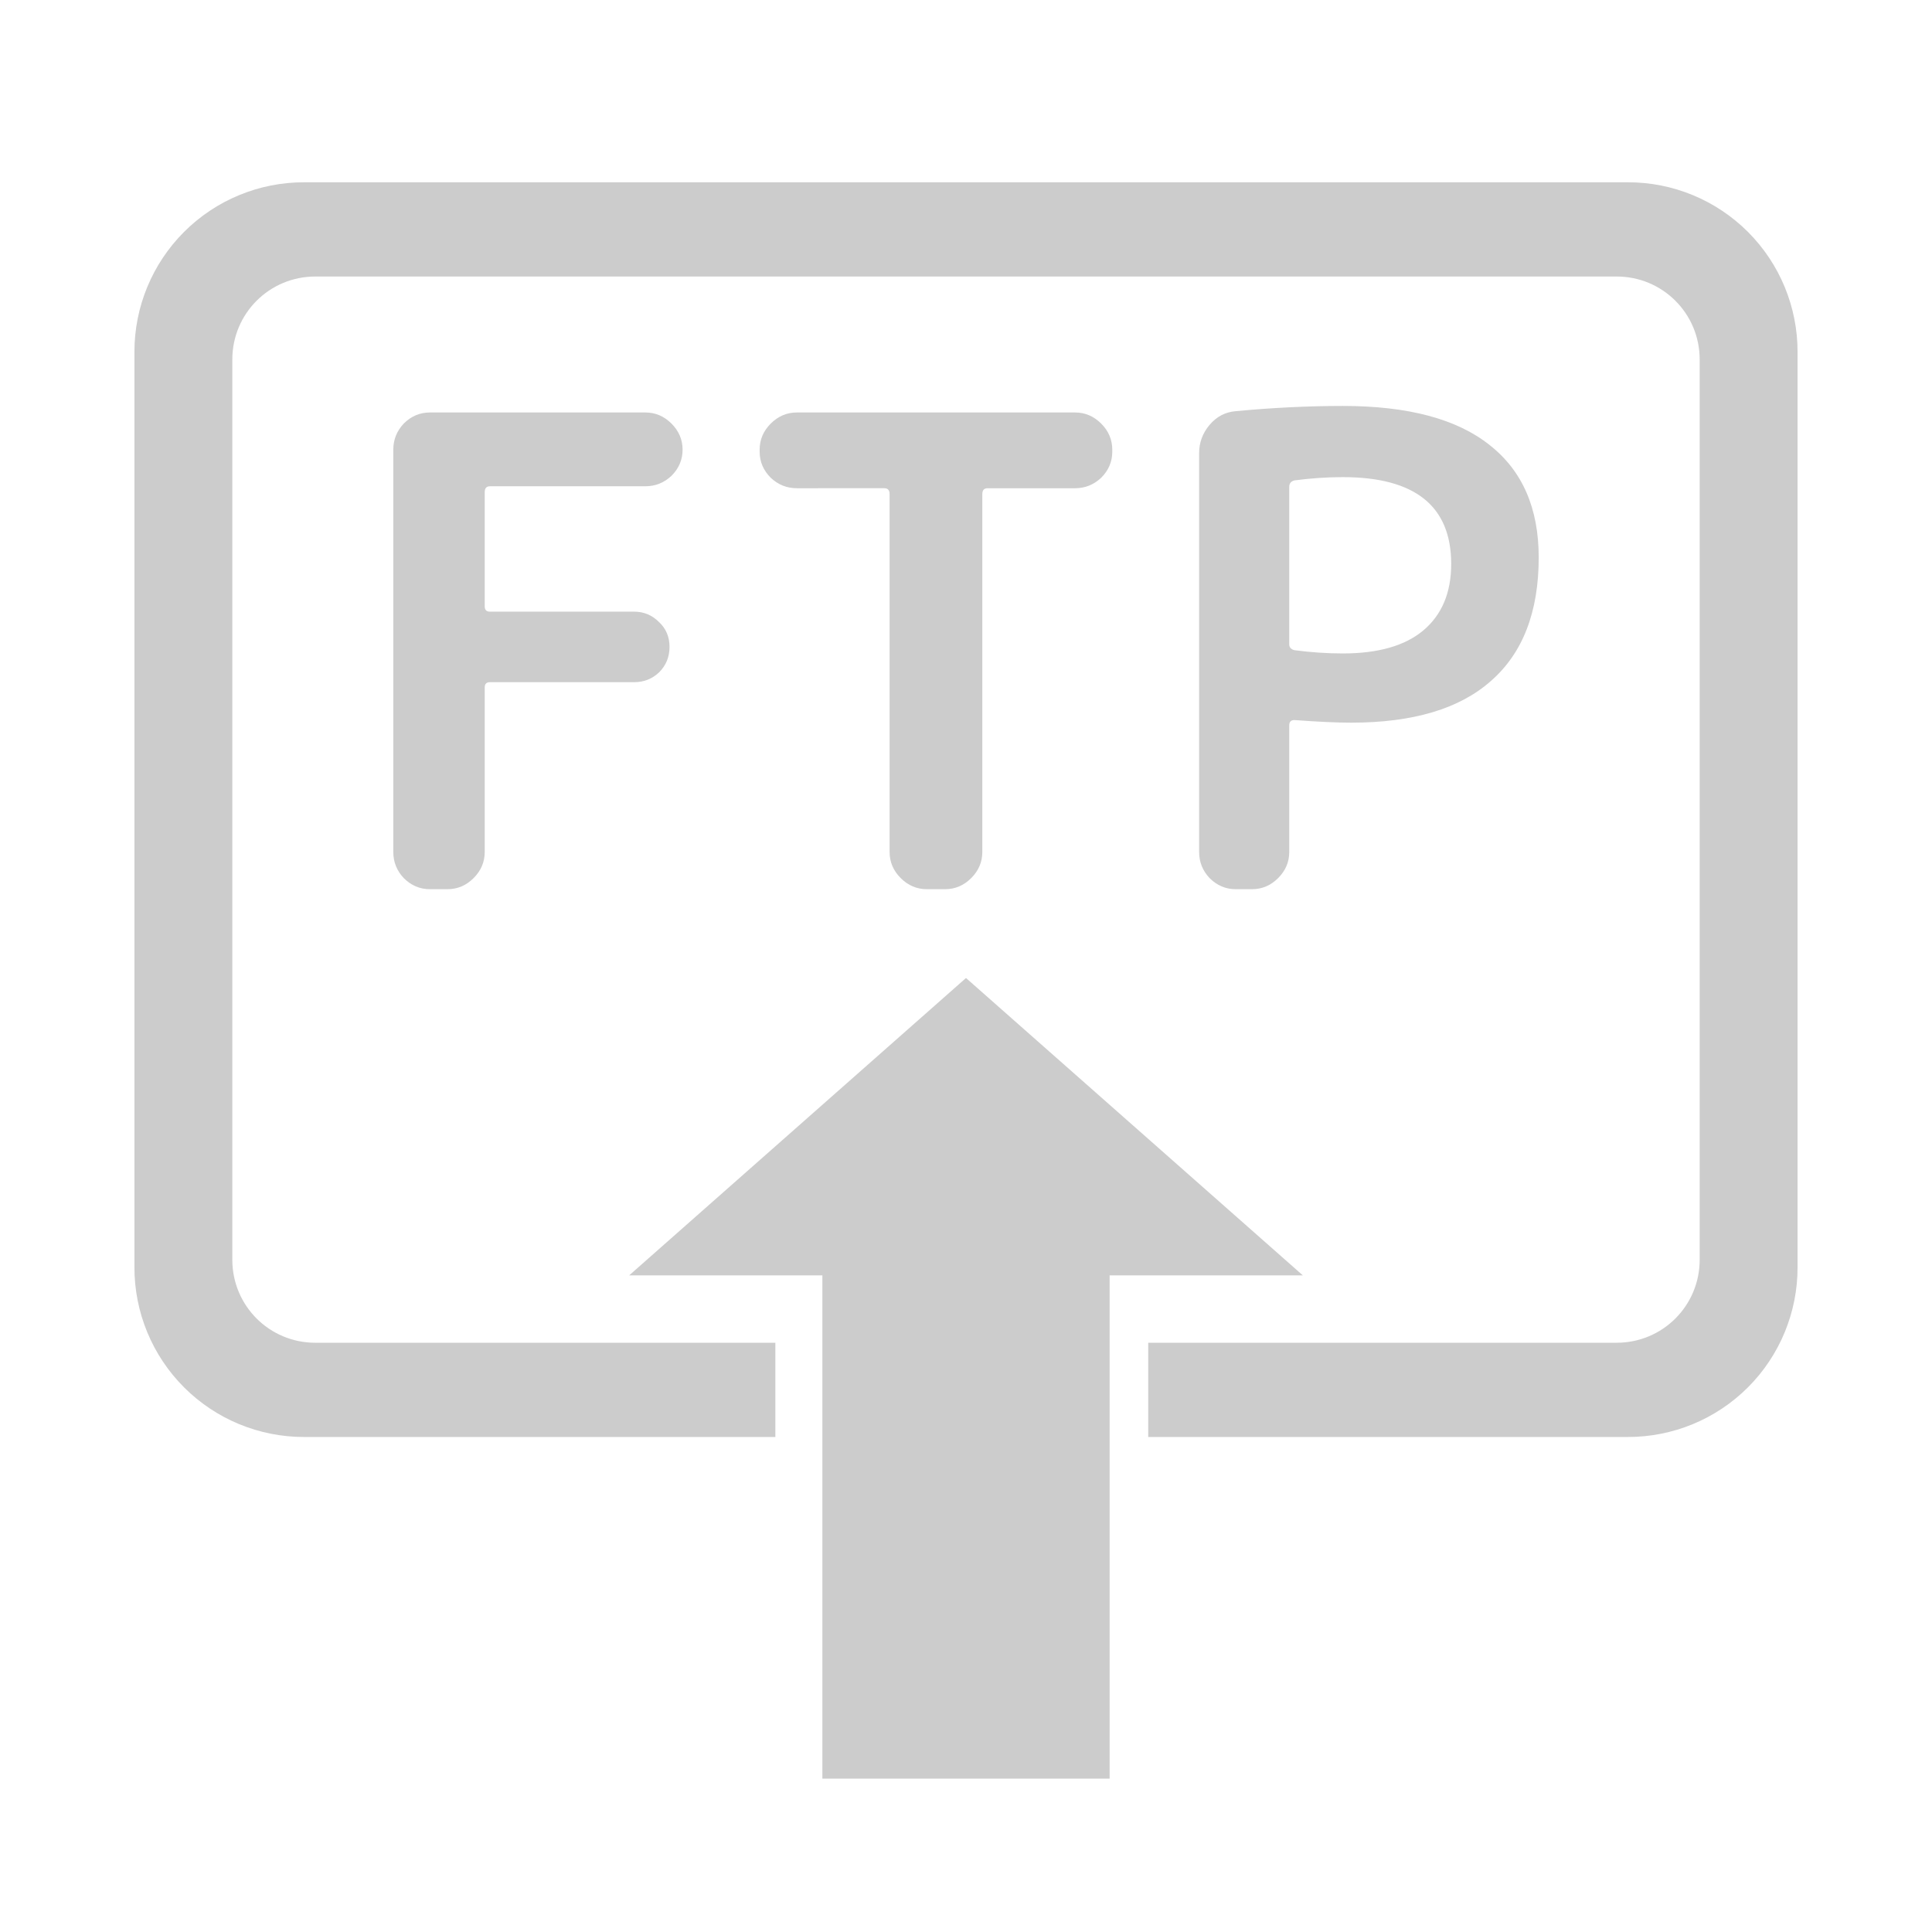
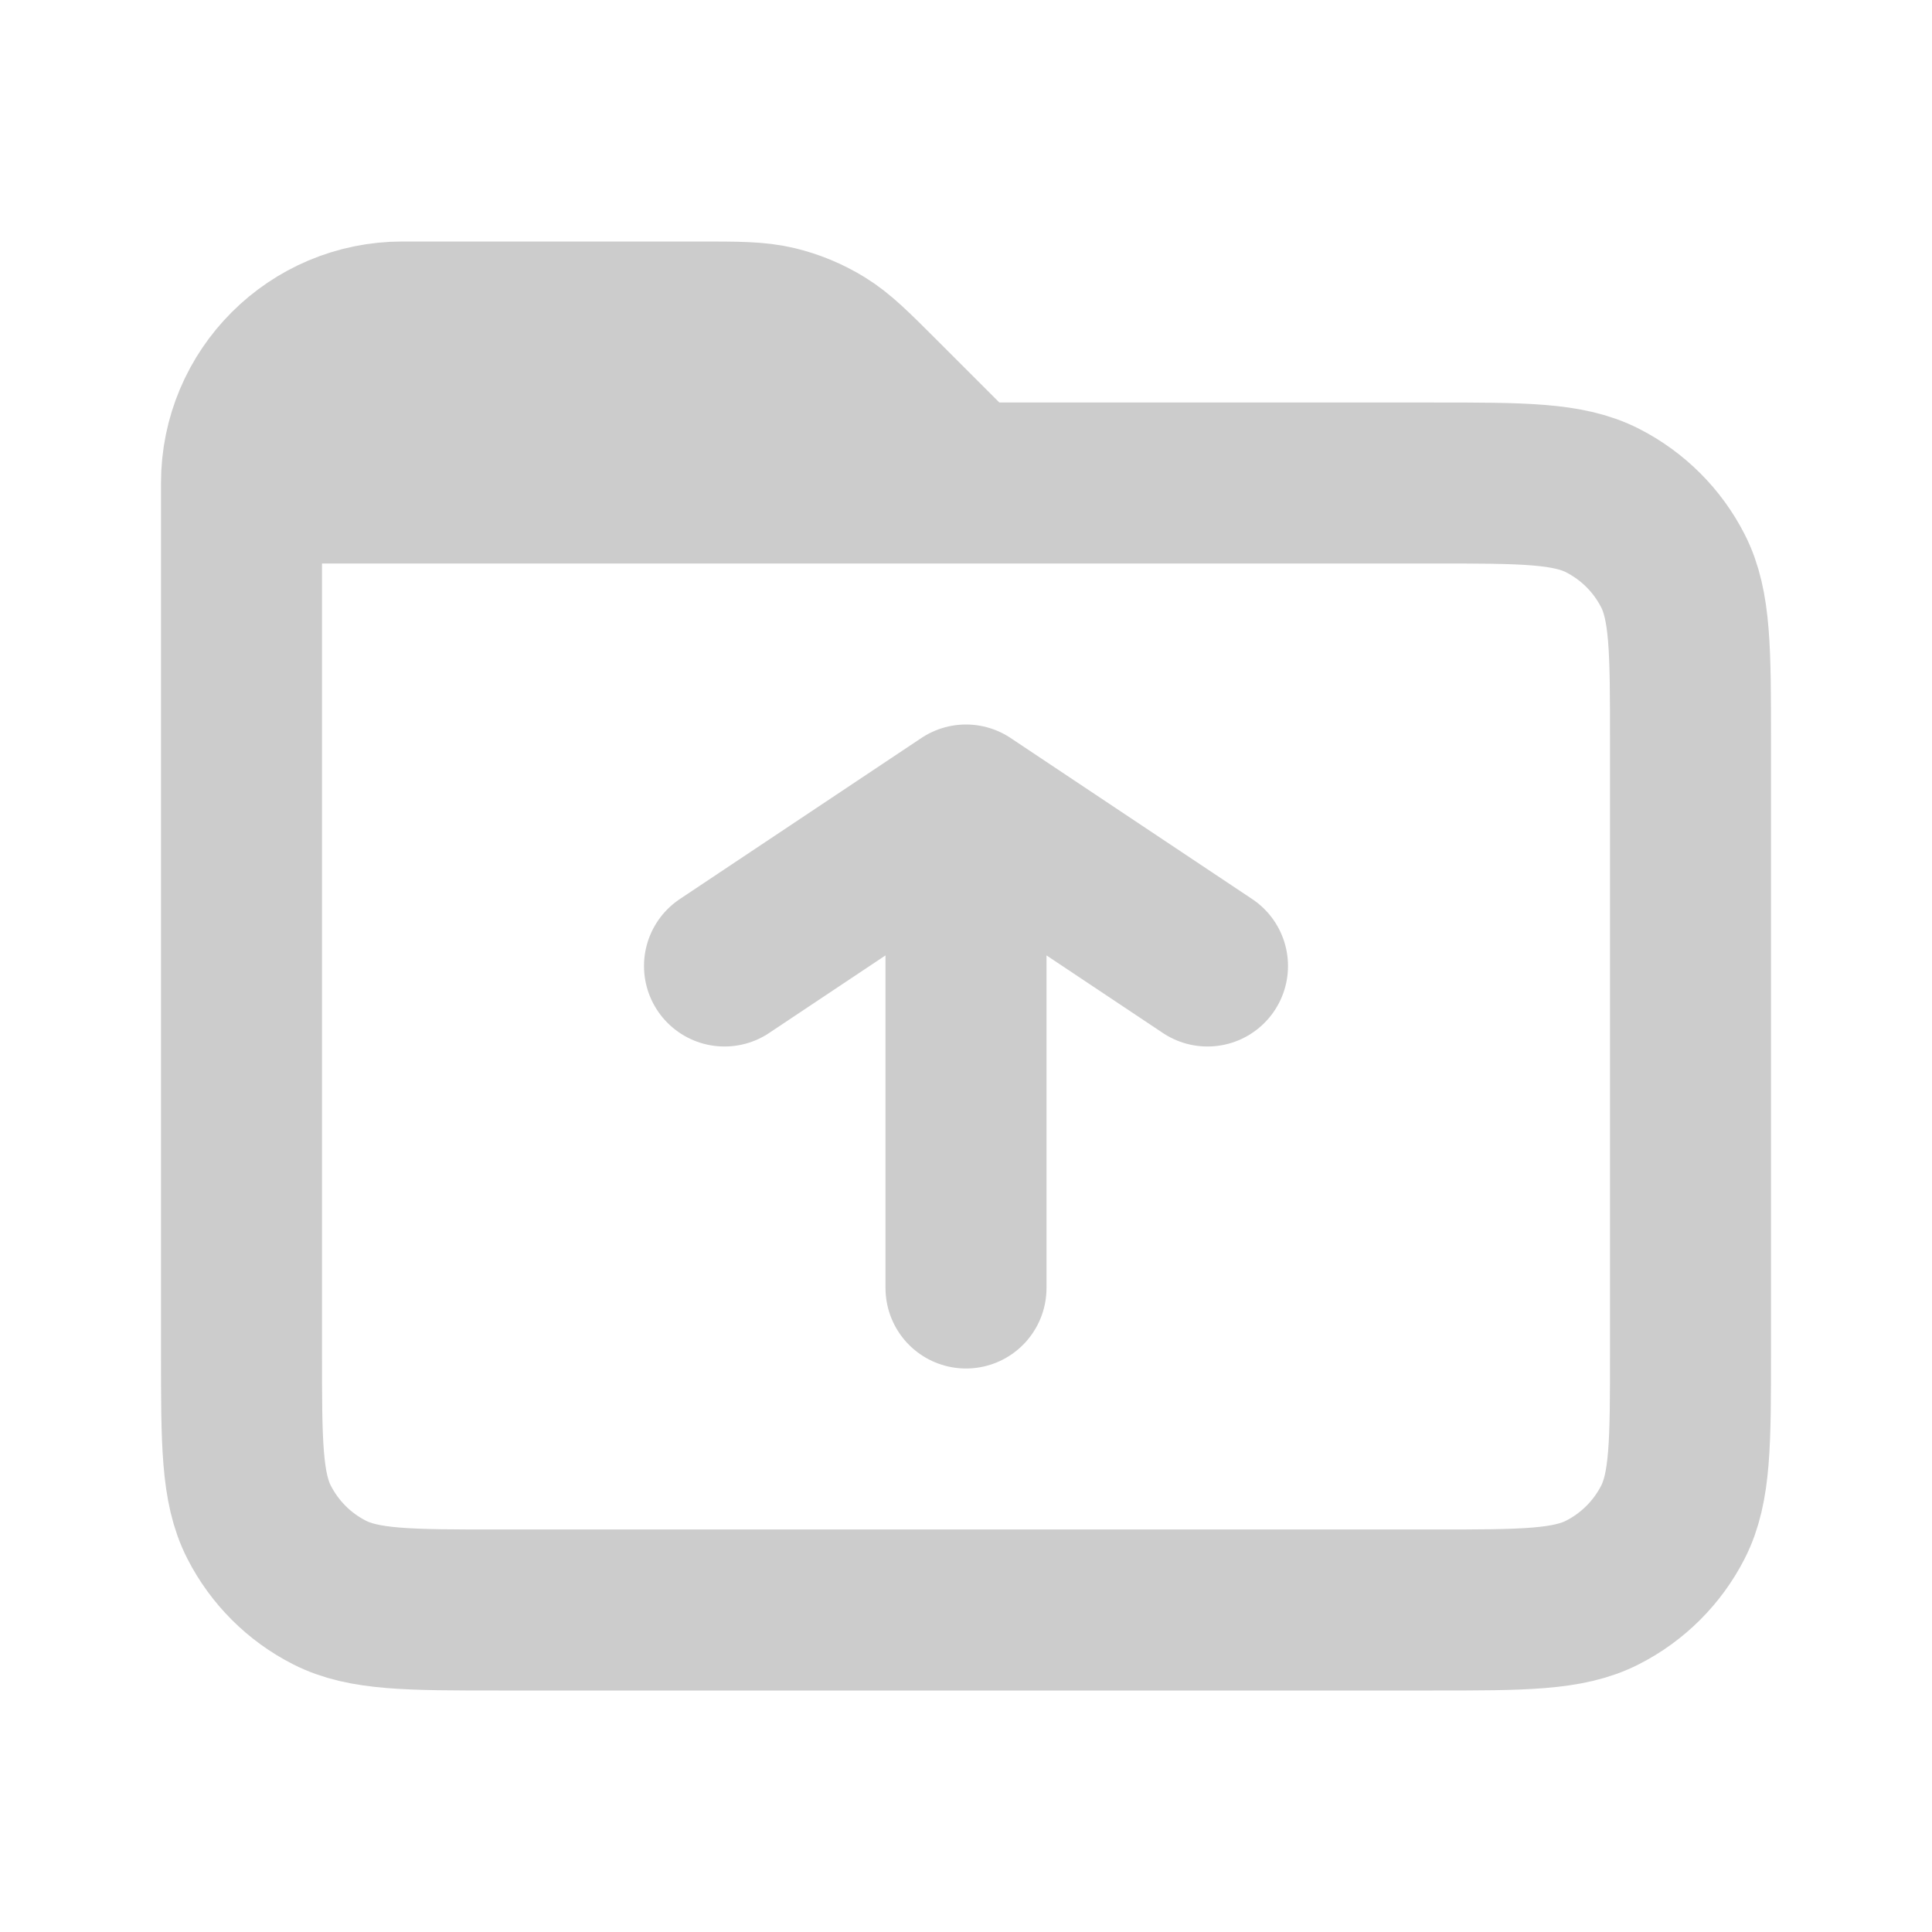
- <svg xmlns="http://www.w3.org/2000/svg" xml:space="preserve" width="512" height="512" fill="currentColor" viewBox="0 0 256 256">
-   <path fill="#ccc" d="M40.313 24.154a22.45 22.45 0 0 0-22.5 22.5v121.254a22.45 22.45 0 0 0 22.5 22.5h62.427v-12.486H41.784c-6.094 0-11-4.906-11-11V47.64c0-6.094 4.906-11 11-11h172.432c6.094 0 11 4.906 11 11v119.28c0 6.095-4.906 11-11 11h-62.07v12.487h63.54a22.45 22.45 0 0 0 22.5-22.5V46.654a22.45 22.45 0 0 0-22.5-22.5z" paint-order="markers stroke fill" />
-   <path fill="#ccc" d="M56.96 117.822q-1.99 0-3.462-1.471-1.384-1.471-1.384-3.461V59.588q0-1.99 1.384-3.462 1.471-1.47 3.461-1.47h28.555q1.99 0 3.461 1.47 1.471 1.471 1.471 3.462 0 1.99-1.47 3.46-1.472 1.385-3.462 1.385H64.92q-.692 0-.692.78v15.142q0 .692.692.692h19.123q1.904 0 3.288 1.384 1.385 1.298 1.385 3.289 0 1.99-1.385 3.374-1.384 1.298-3.288 1.298H64.92q-.692 0-.692.692v21.806q0 1.99-1.471 3.46-1.471 1.472-3.461 1.472zm48.629-53.129q-1.99 0-3.461-1.385-1.471-1.47-1.471-3.46v-.26q0-1.99 1.47-3.462 1.472-1.47 3.462-1.47h36.861q1.99 0 3.462 1.47 1.47 1.471 1.47 3.462v.26q0 1.99-1.47 3.46-1.471 1.385-3.462 1.385h-11.595q-.692 0-.692.779v47.418q0 1.99-1.47 3.46-1.472 1.472-3.462 1.472h-2.423q-1.99 0-3.46-1.471-1.472-1.471-1.472-3.461V65.472q0-.78-.692-.78zm65.243-.173v20.853q0 .606.692.78 3.288.432 6.403.432 7.01 0 10.644-3.029 3.72-3.115 3.72-8.826 0-11.508-14.364-11.508-3.115 0-6.403.433-.692.173-.692.865zm-7.095 53.302q-1.99 0-3.462-1.471-1.384-1.471-1.384-3.461V60.02q0-2.076 1.384-3.72 1.385-1.645 3.462-1.818 7.355-.692 14.19-.692 12.98 0 19.47 5.192 6.49 5.105 6.49 14.883 0 10.816-6.317 16.354-6.23 5.538-18.518 5.538-2.855 0-7.528-.346-.692 0-.692.692v16.787q0 1.99-1.47 3.46-1.472 1.472-3.462 1.472z" aria-label="FTP" font-family="Rounded Mplus 1c Bold" font-size="65.253" letter-spacing="0" paint-order="markers stroke fill" style="line-height:1.7em;-inkscape-font-specification:'Rounded Mplus 1c Bold, ';font-variant-ligatures:no-common-ligatures;text-orientation:sideways" word-spacing="0" />
-   <path fill="#ccc" d="m128 129.59-44.63 39.402h25.598v66.688h38.064v-66.688h25.599z" paint-order="markers stroke fill" />
+ <svg xmlns="http://www.w3.org/2000/svg" width="800" height="800" viewBox="0 0 24 24" fill="none">
+   <path d="M12 16V10M12 10L9 12M12 10L15 12M3 6V16.8C3 17.92 3 18.48 3.218 18.908C3.41 19.284 3.715 19.59 4.092 19.782C4.519 20 5.079 20 6.197 20H17.803C18.921 20 19.48 20 19.907 19.782C20.284 19.59 20.59 19.284 20.782 18.908C21 18.48 21 17.92 21 16.8L21 9.2C21 8.08 21 7.52 20.782 7.092C20.59 6.715 20.284 6.41 19.908 6.218C19.48 6 18.92 6 17.8 6H12M3 6H12M3 6C3 4.895 3.895 4 5 4H8.675C9.164 4 9.409 4 9.639 4.055C9.843 4.104 10.038 4.185 10.217 4.295C10.419 4.419 10.592 4.592 10.938 4.938L12 6" stroke="#ccc" stroke-width="2" stroke-linecap="round" stroke-linejoin="round" />
</svg>
